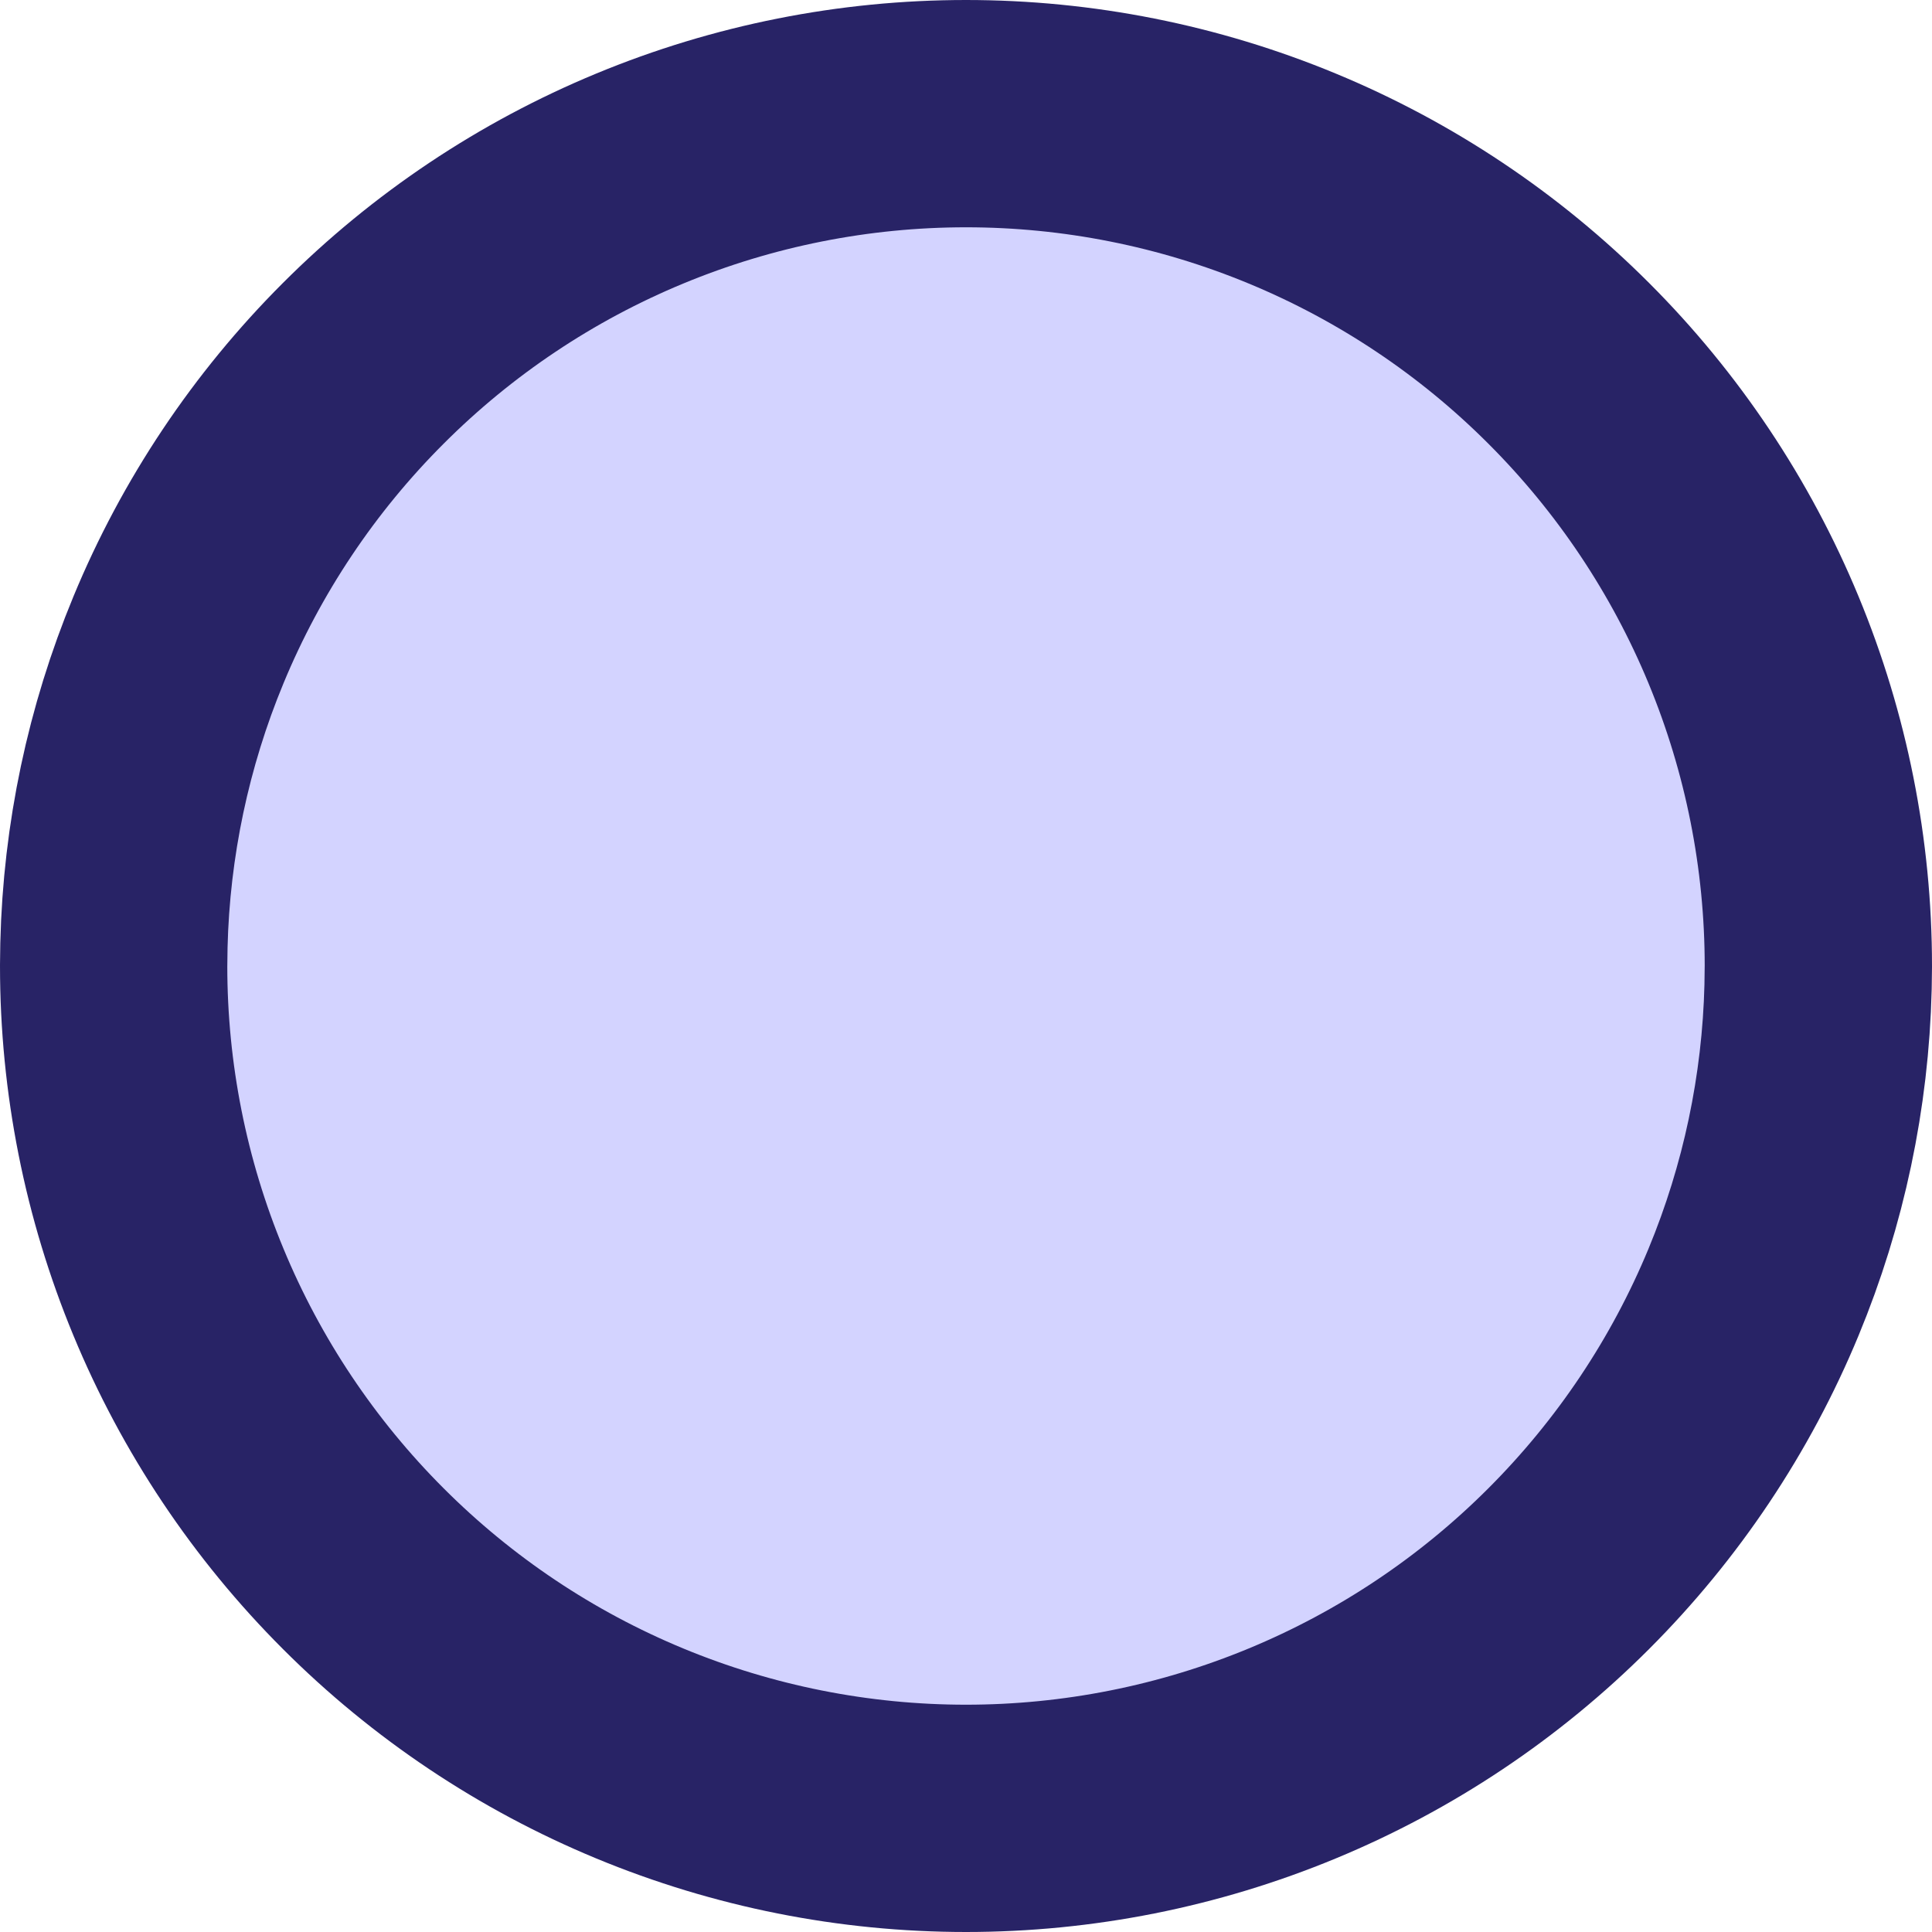
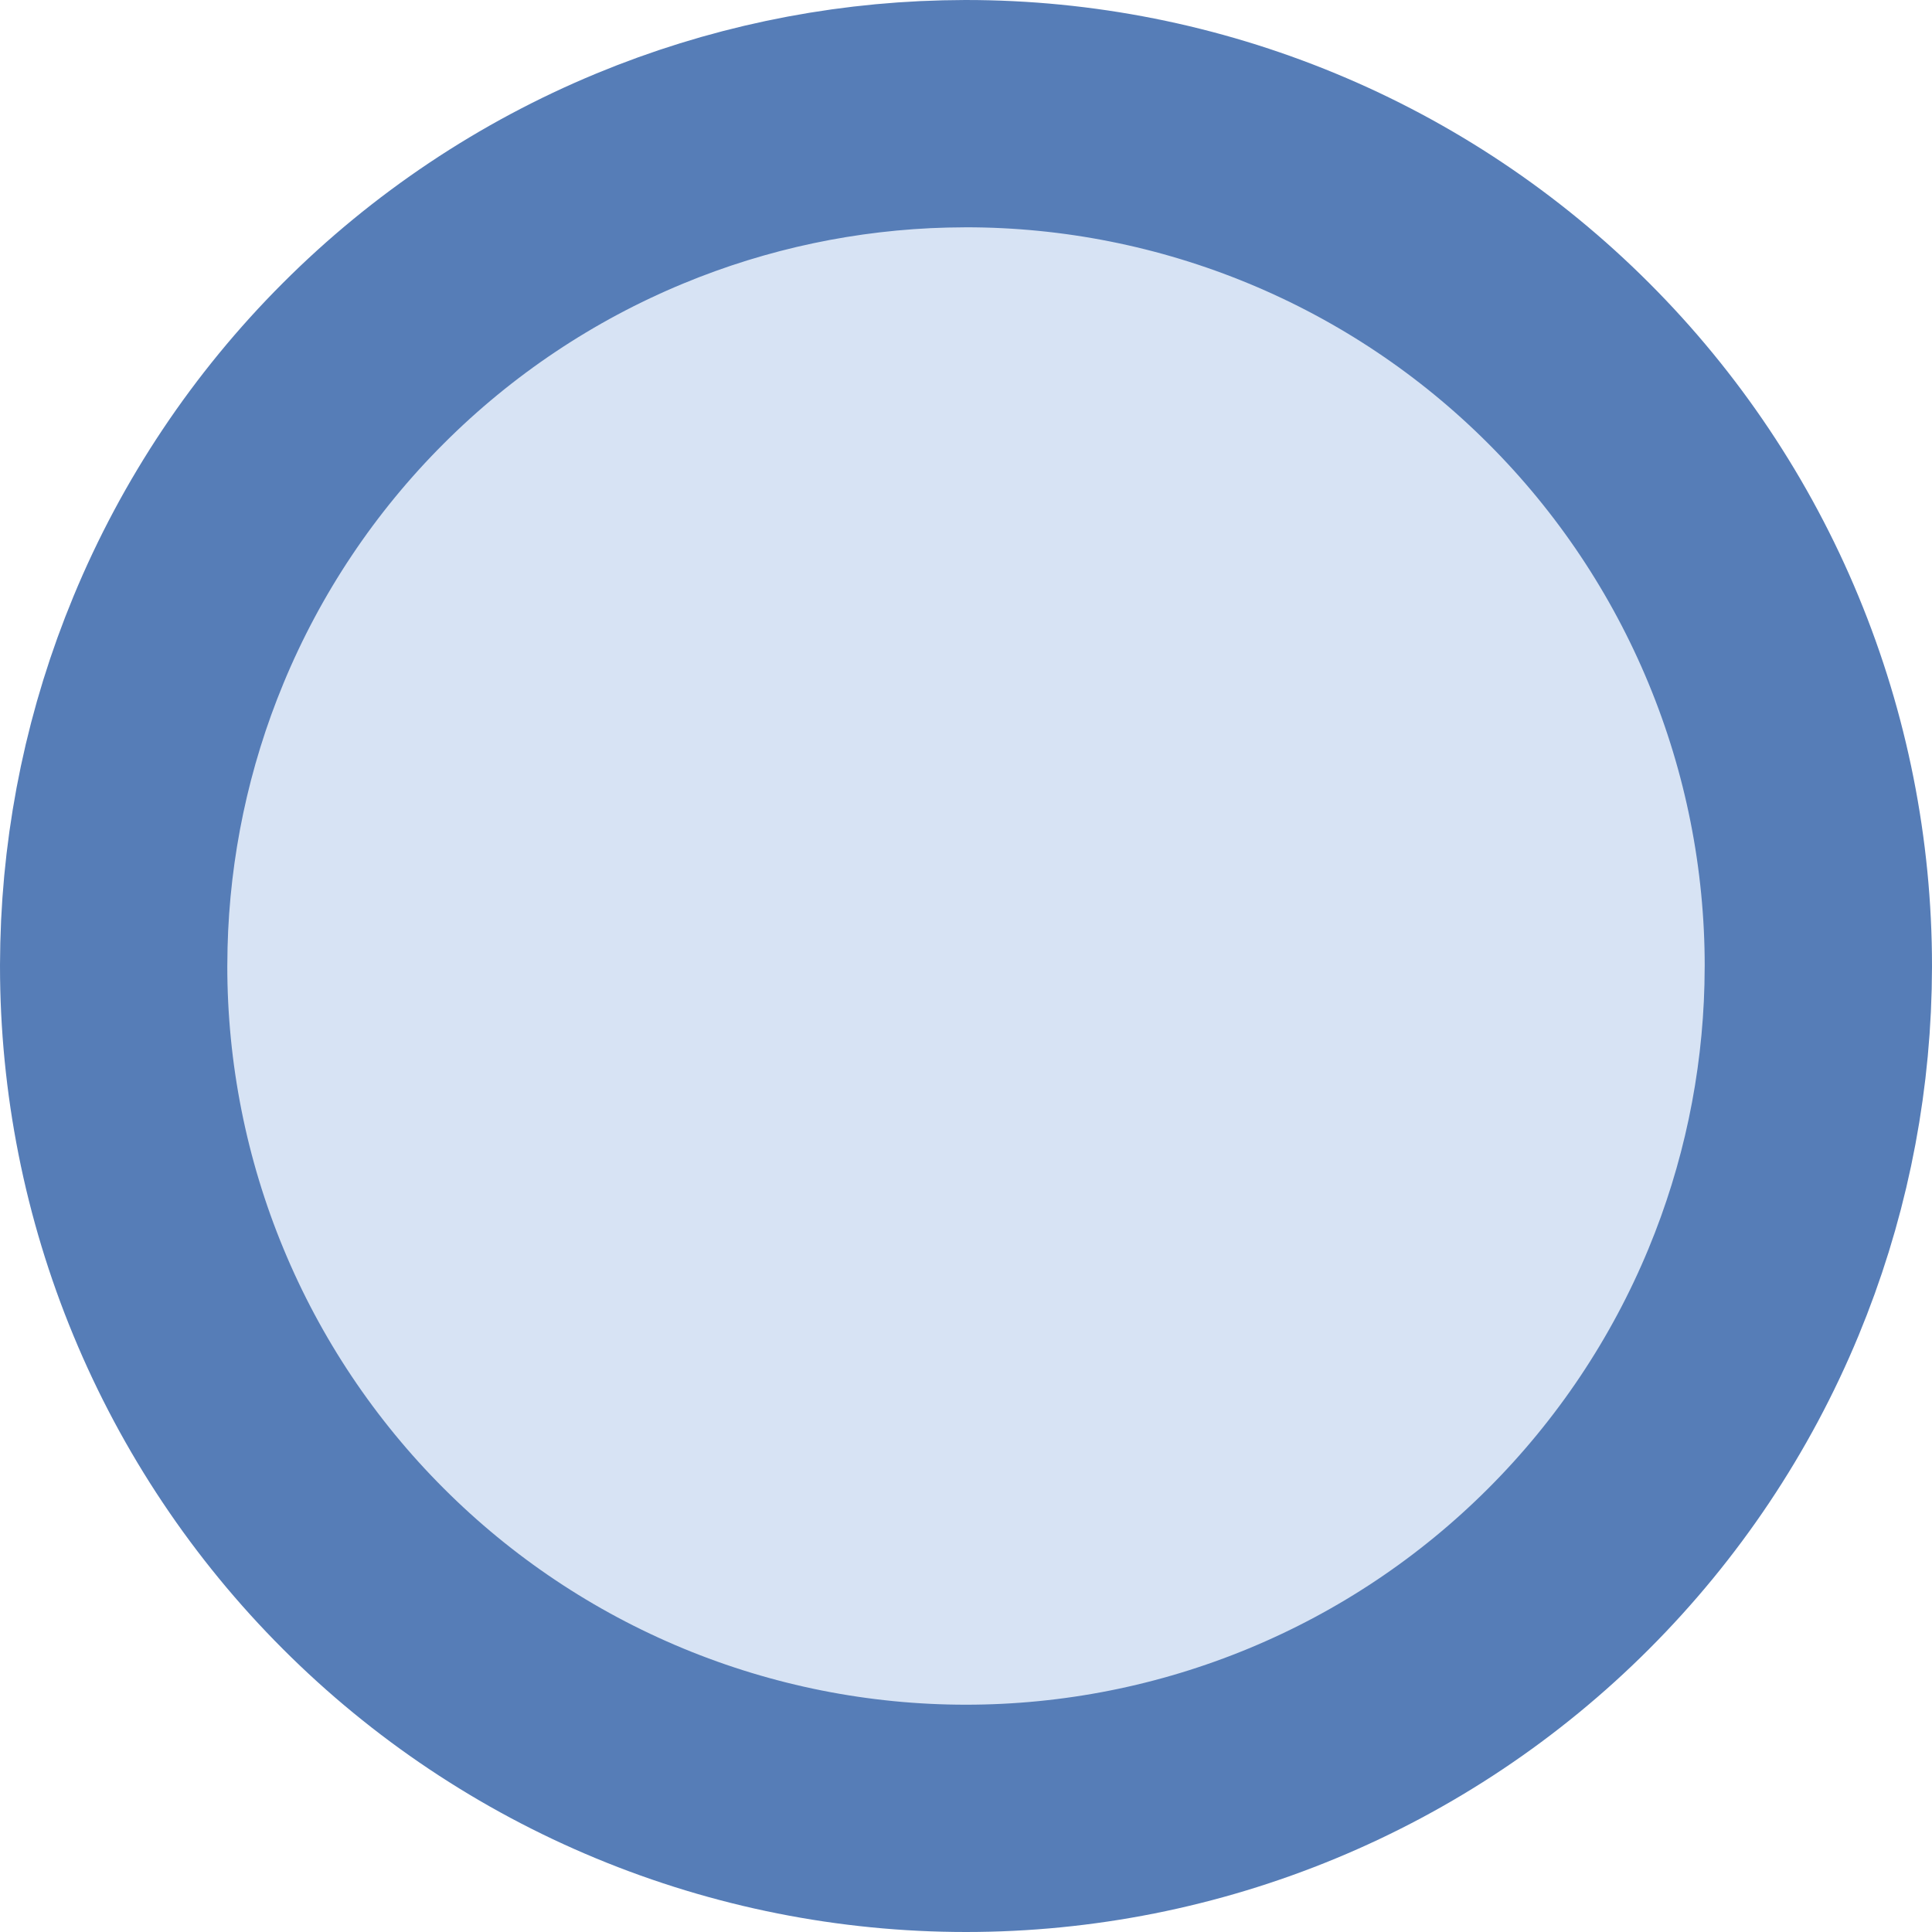
<svg xmlns="http://www.w3.org/2000/svg" width="34" height="34" viewBox="0 0 34 34" fill="none">
-   <path d="M17 2C18.97 2 20.921 2.388 22.741 3.142C24.561 3.895 26.215 5.001 27.607 6.394C29 7.786 30.106 9.44 30.859 11.26C31.613 13.08 32 15.03 32 17L31.995 17.369C31.95 19.213 31.566 21.034 30.859 22.74C30.106 24.56 29 26.213 27.607 27.606C26.215 28.999 24.561 30.105 22.741 30.858C20.921 31.612 18.97 32 17 32C15.03 32 13.079 31.612 11.259 30.858C9.439 30.105 7.785 28.999 6.393 27.606C5 26.213 3.894 24.56 3.141 22.74C2.387 20.921 2 18.97 2 17L2.005 16.631C2.05 14.787 2.434 12.966 3.141 11.26C3.894 9.44 5 7.786 6.393 6.394C7.785 5.001 9.439 3.895 11.259 3.142C13.079 2.388 15.03 2 17 2Z" fill="#D3D3FF" stroke="#282366" stroke-width="4" />
+   <path d="M17 2C18.97 2 20.921 2.388 22.741 3.142C24.561 3.895 26.215 5.001 27.607 6.394C29 7.786 30.106 9.44 30.859 11.26C31.613 13.08 32 15.03 32 17L31.995 17.369C31.95 19.213 31.566 21.034 30.859 22.74C30.106 24.56 29 26.213 27.607 27.606C26.215 28.999 24.561 30.105 22.741 30.858C20.921 31.612 18.97 32 17 32C15.03 32 13.079 31.612 11.259 30.858C9.439 30.105 7.785 28.999 6.393 27.606C5 26.213 3.894 24.56 3.141 22.74C2.387 20.921 2 18.97 2 17L2.005 16.631C2.05 14.787 2.434 12.966 3.141 11.26C3.894 9.44 5 7.786 6.393 6.394C7.785 5.001 9.439 3.895 11.259 3.142C12.965 2.435 14.787 2.05 16.631 2.005L17 2Z" fill="#D7E3F4" stroke="#567DB7" stroke-width="4" />
</svg>
